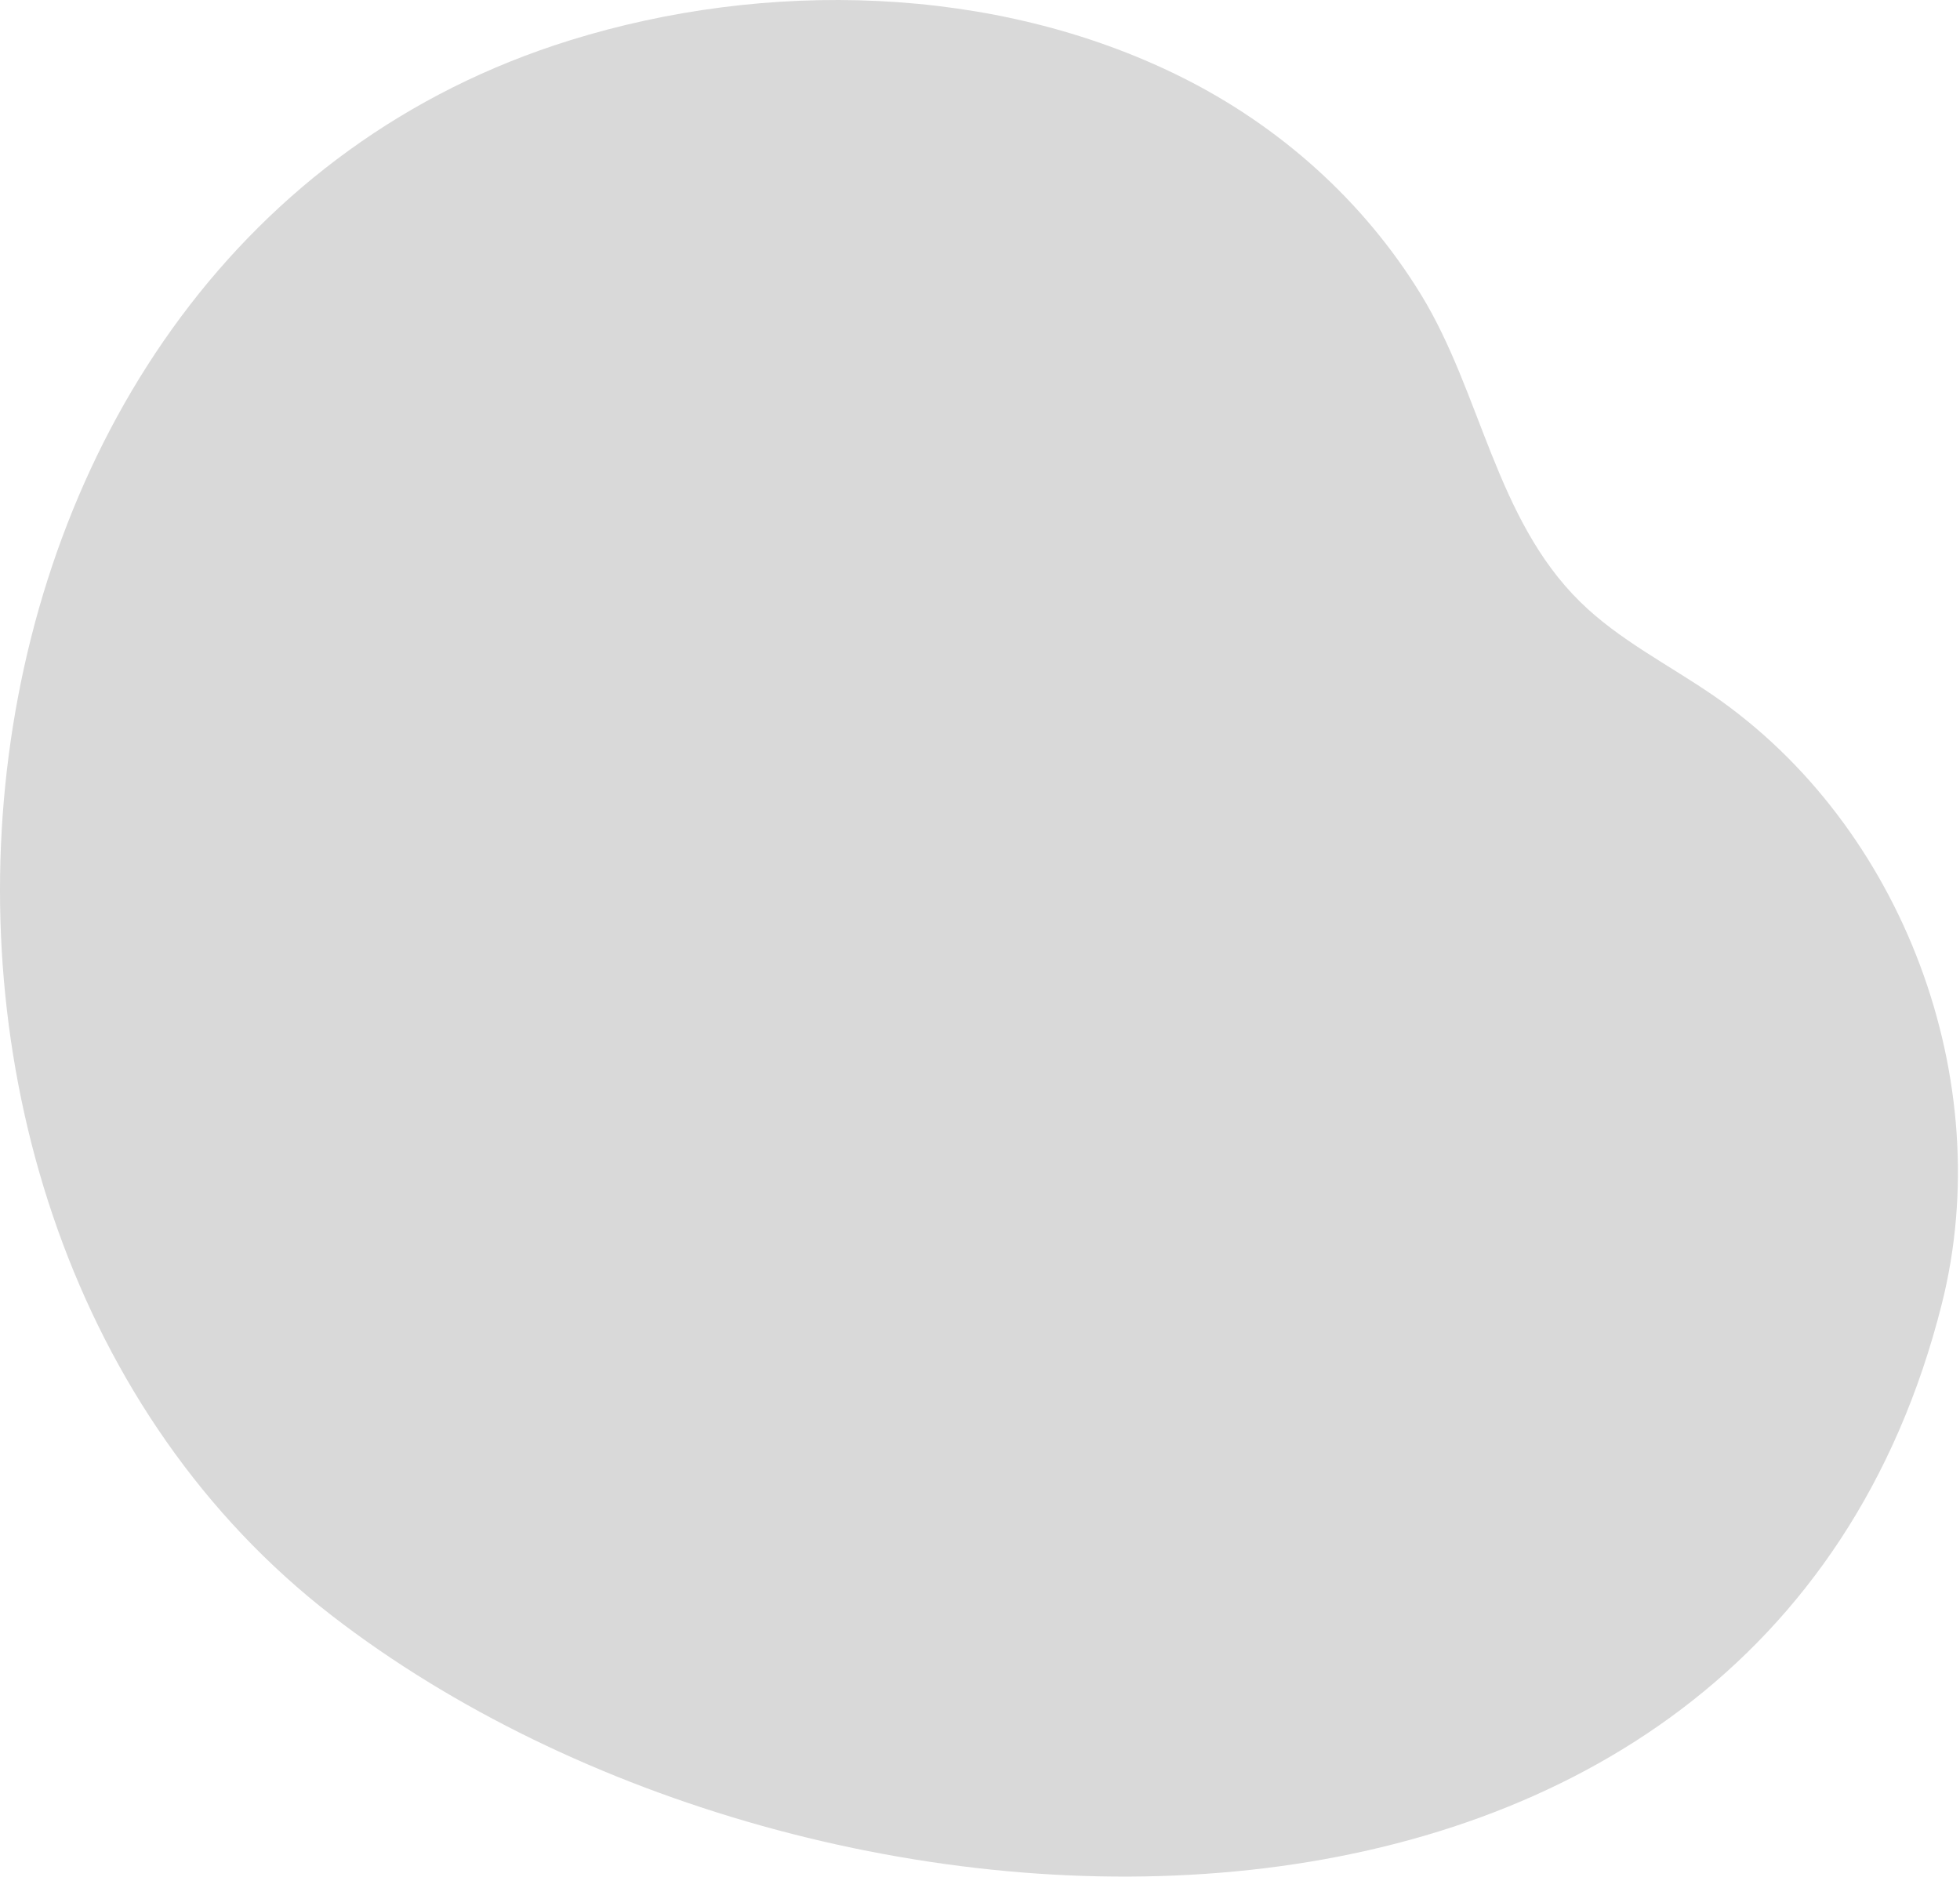
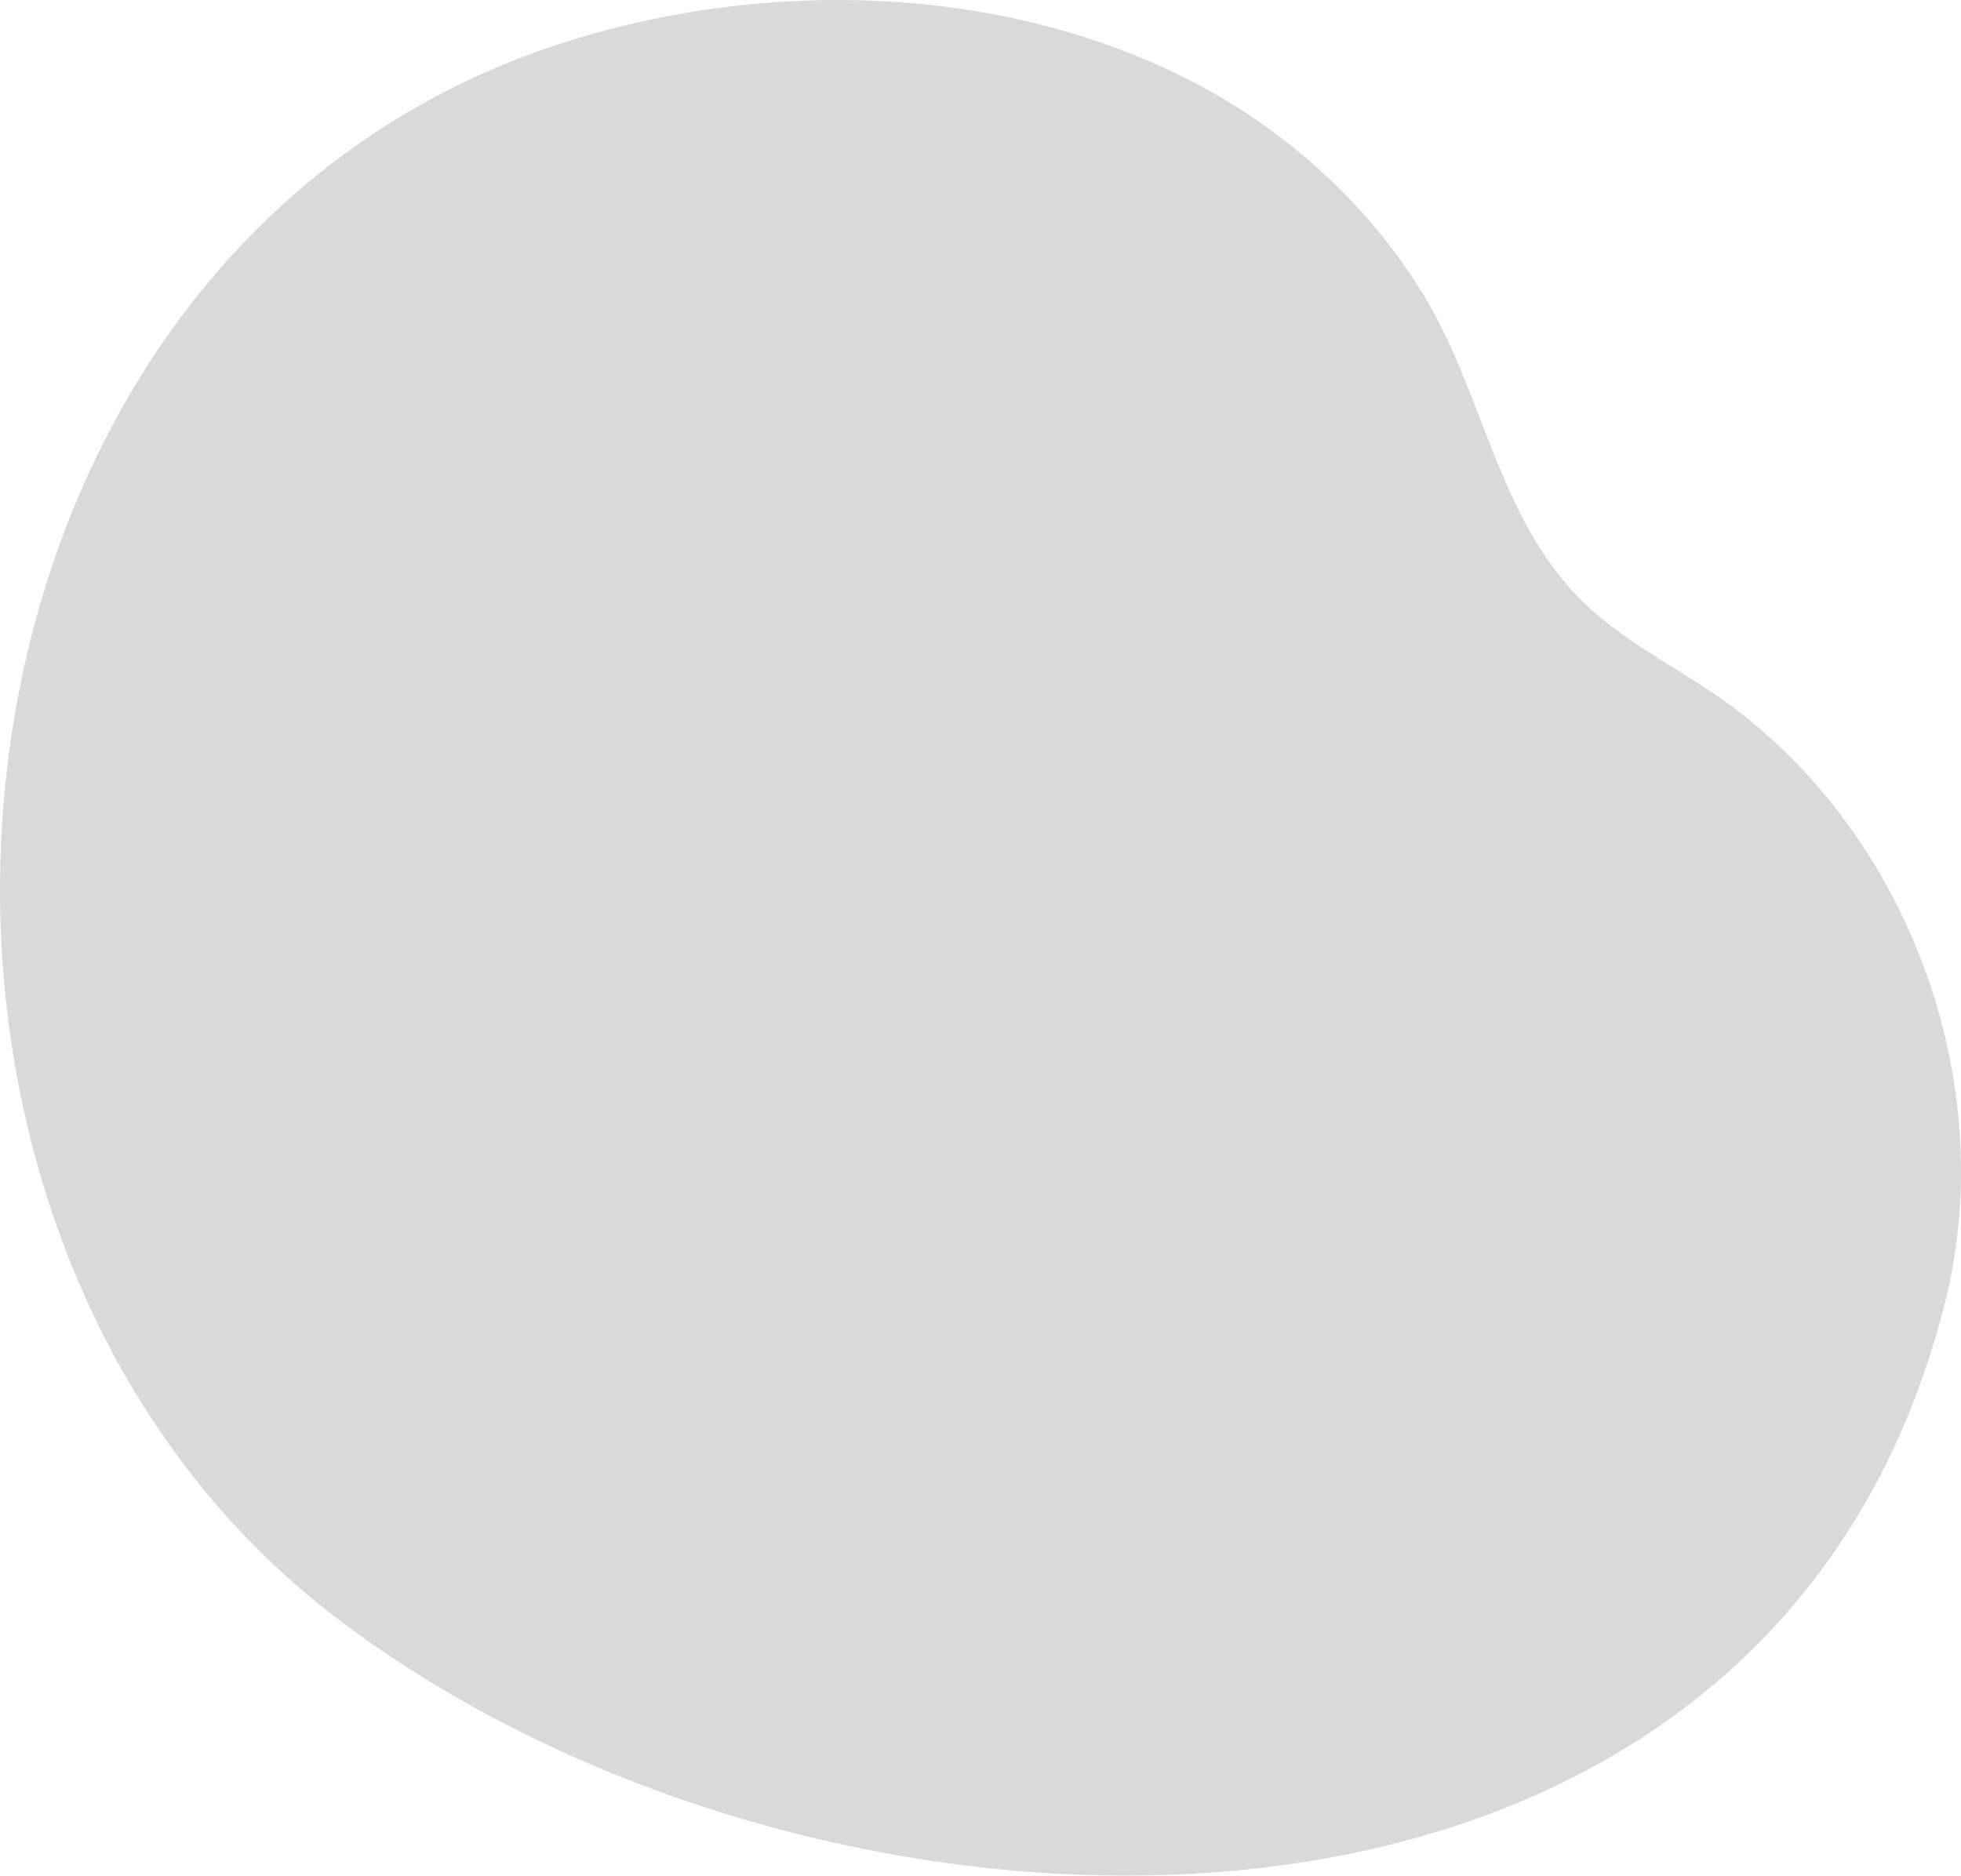
- <svg xmlns="http://www.w3.org/2000/svg" width="611" height="585" viewBox="0 0 611 585" fill="none">
-   <path d="M177.862 12.509C238.361 -6.256 309.728 -5.037 368.004 23.884C398.796 39.158 425.125 62.608 443.078 92.001C461.794 122.659 466.21 161.682 492.578 187.592C504.67 199.486 520.149 207.19 534.119 216.804C593.306 257.557 622.904 336.797 605.32 406.502C548.851 630.67 254.484 620.246 103.502 503.658C-57.851 379.035 -28.662 76.538 177.862 12.509Z" fill="#D9D9D9" />
+ <svg xmlns="http://www.w3.org/2000/svg" width="530" height="507" viewBox="0 0 530 507" fill="none">
+   <path d="M154.446 10.841C206.98 -5.422 268.951 -4.366 319.555 20.7C346.293 33.939 369.156 54.263 384.746 79.738C400.997 106.31 404.832 140.132 427.729 162.589C438.229 172.898 451.67 179.575 463.8 187.907C515.196 223.228 540.897 291.907 525.628 352.321C476.593 546.611 220.981 537.577 89.876 436.527C-50.235 328.515 -24.889 66.336 154.446 10.841Z" fill="#D9D9D9" />
</svg>
